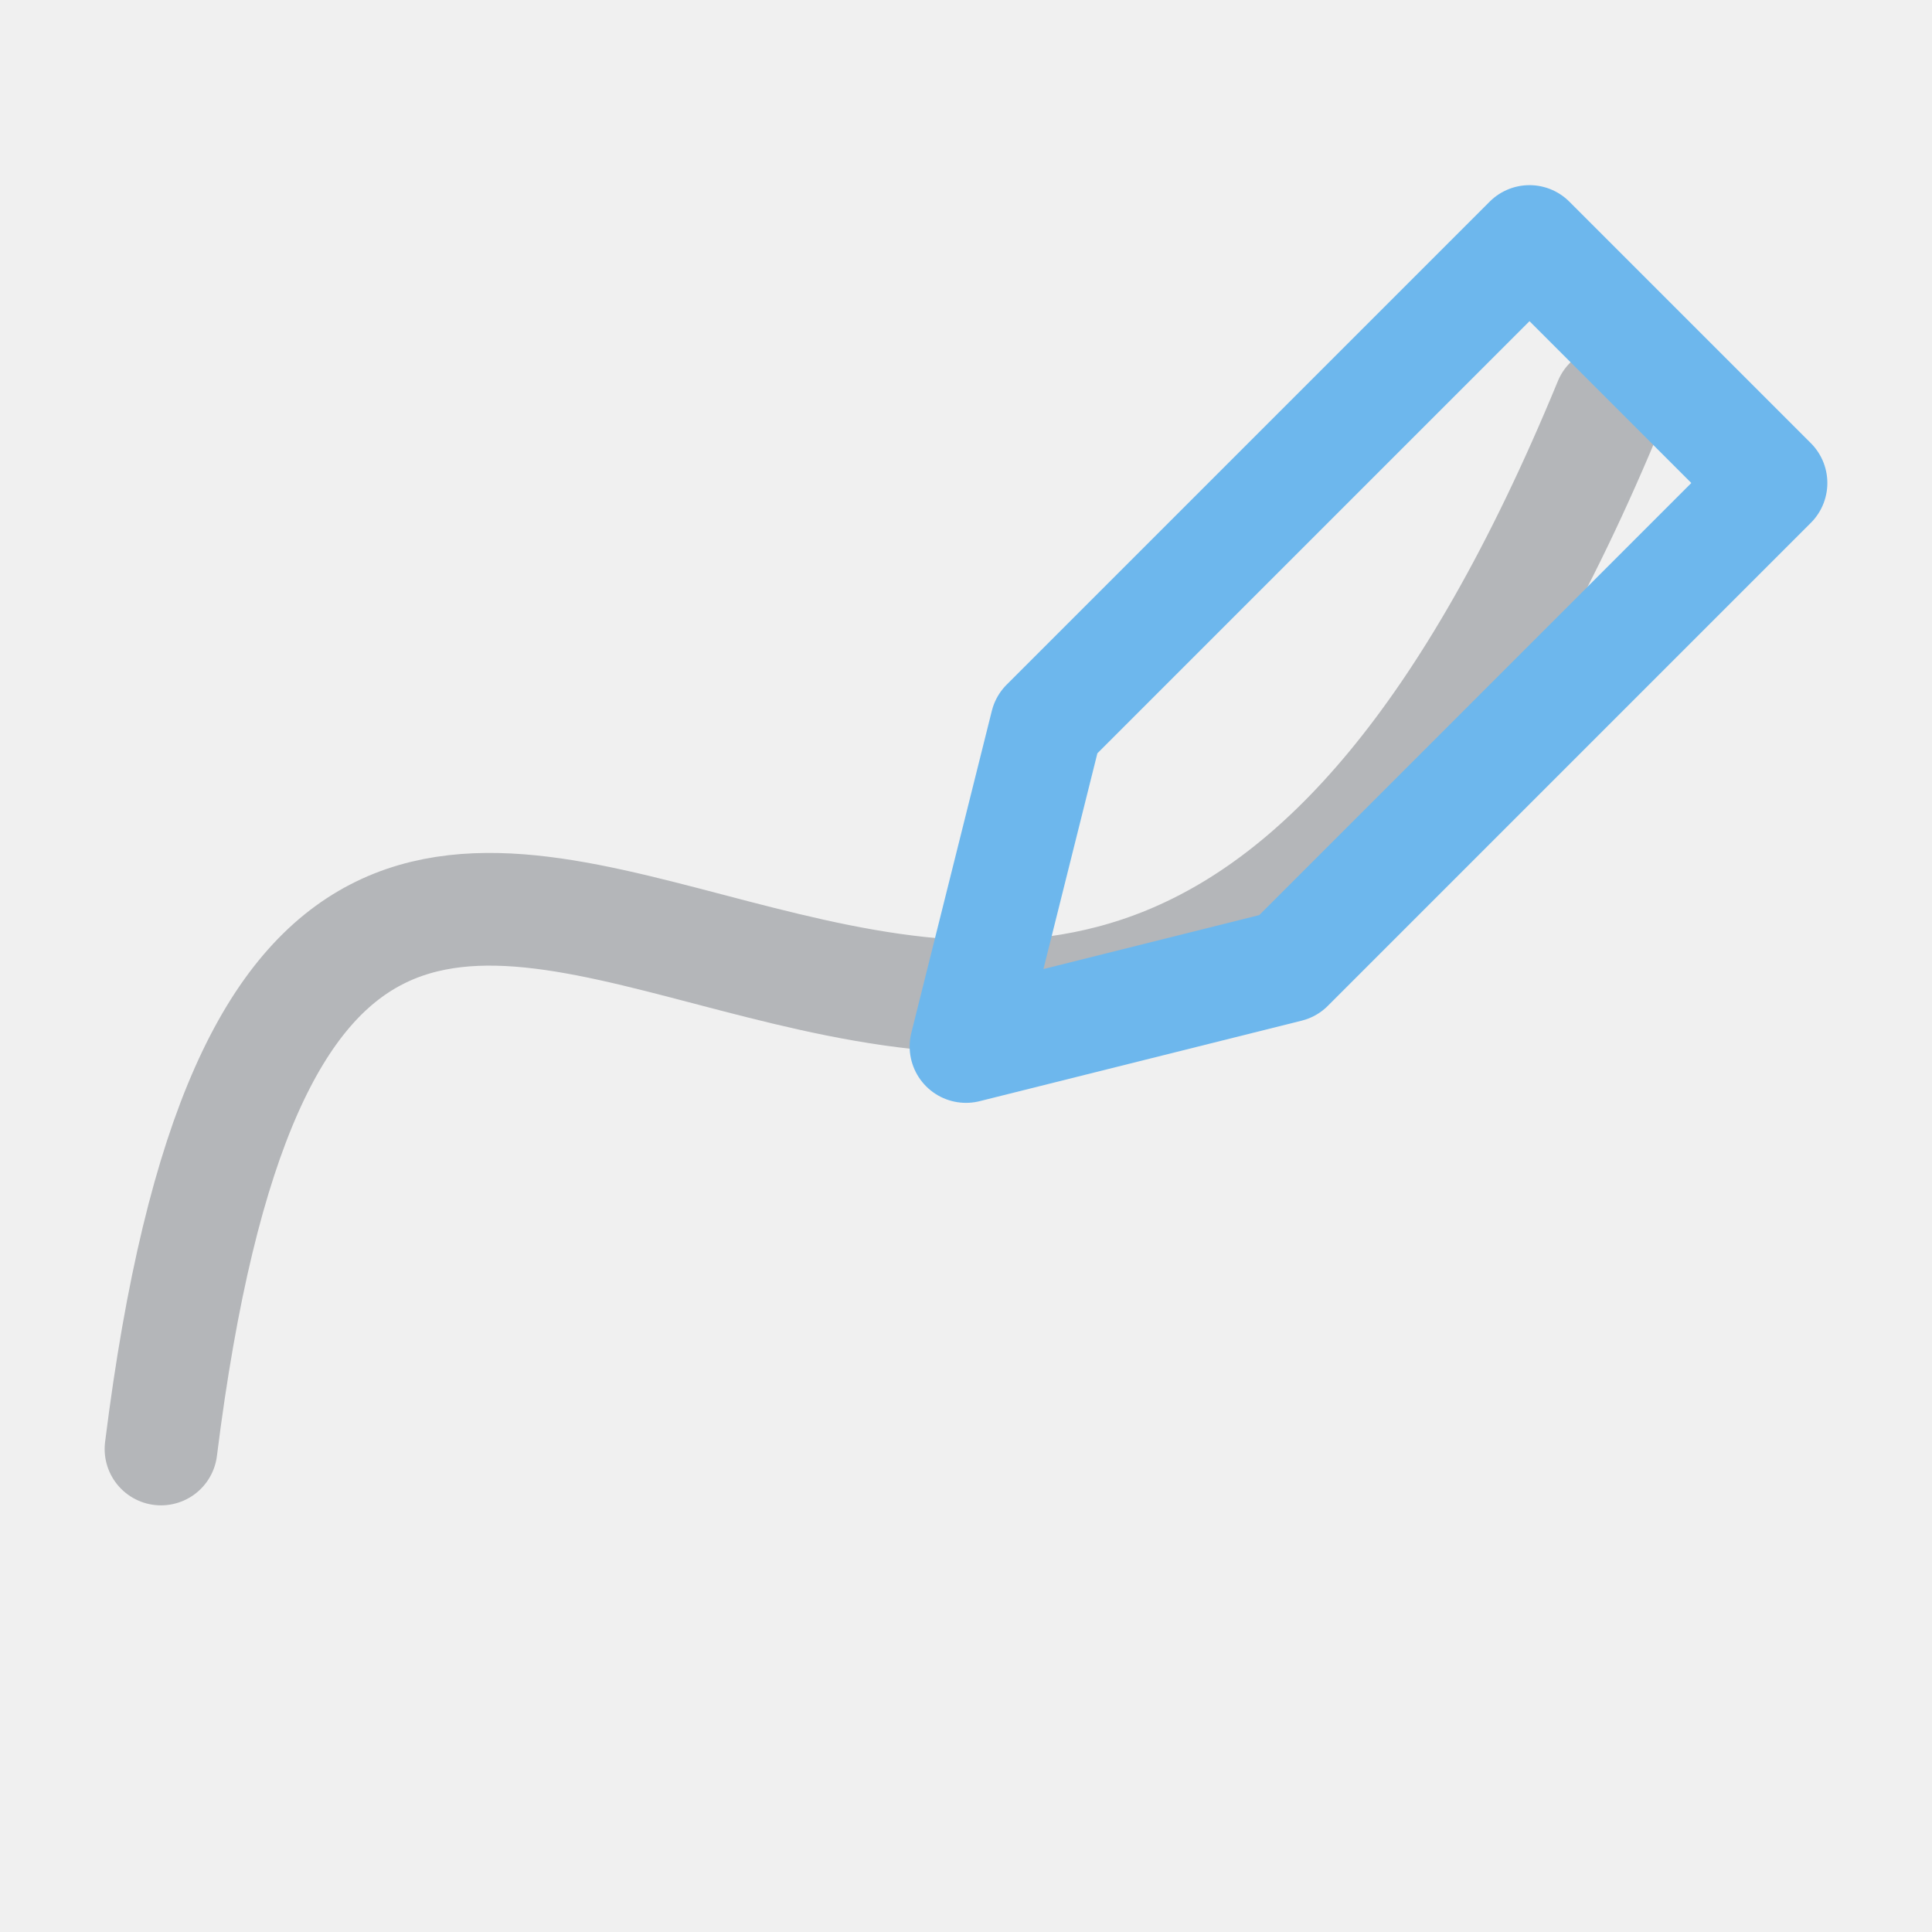
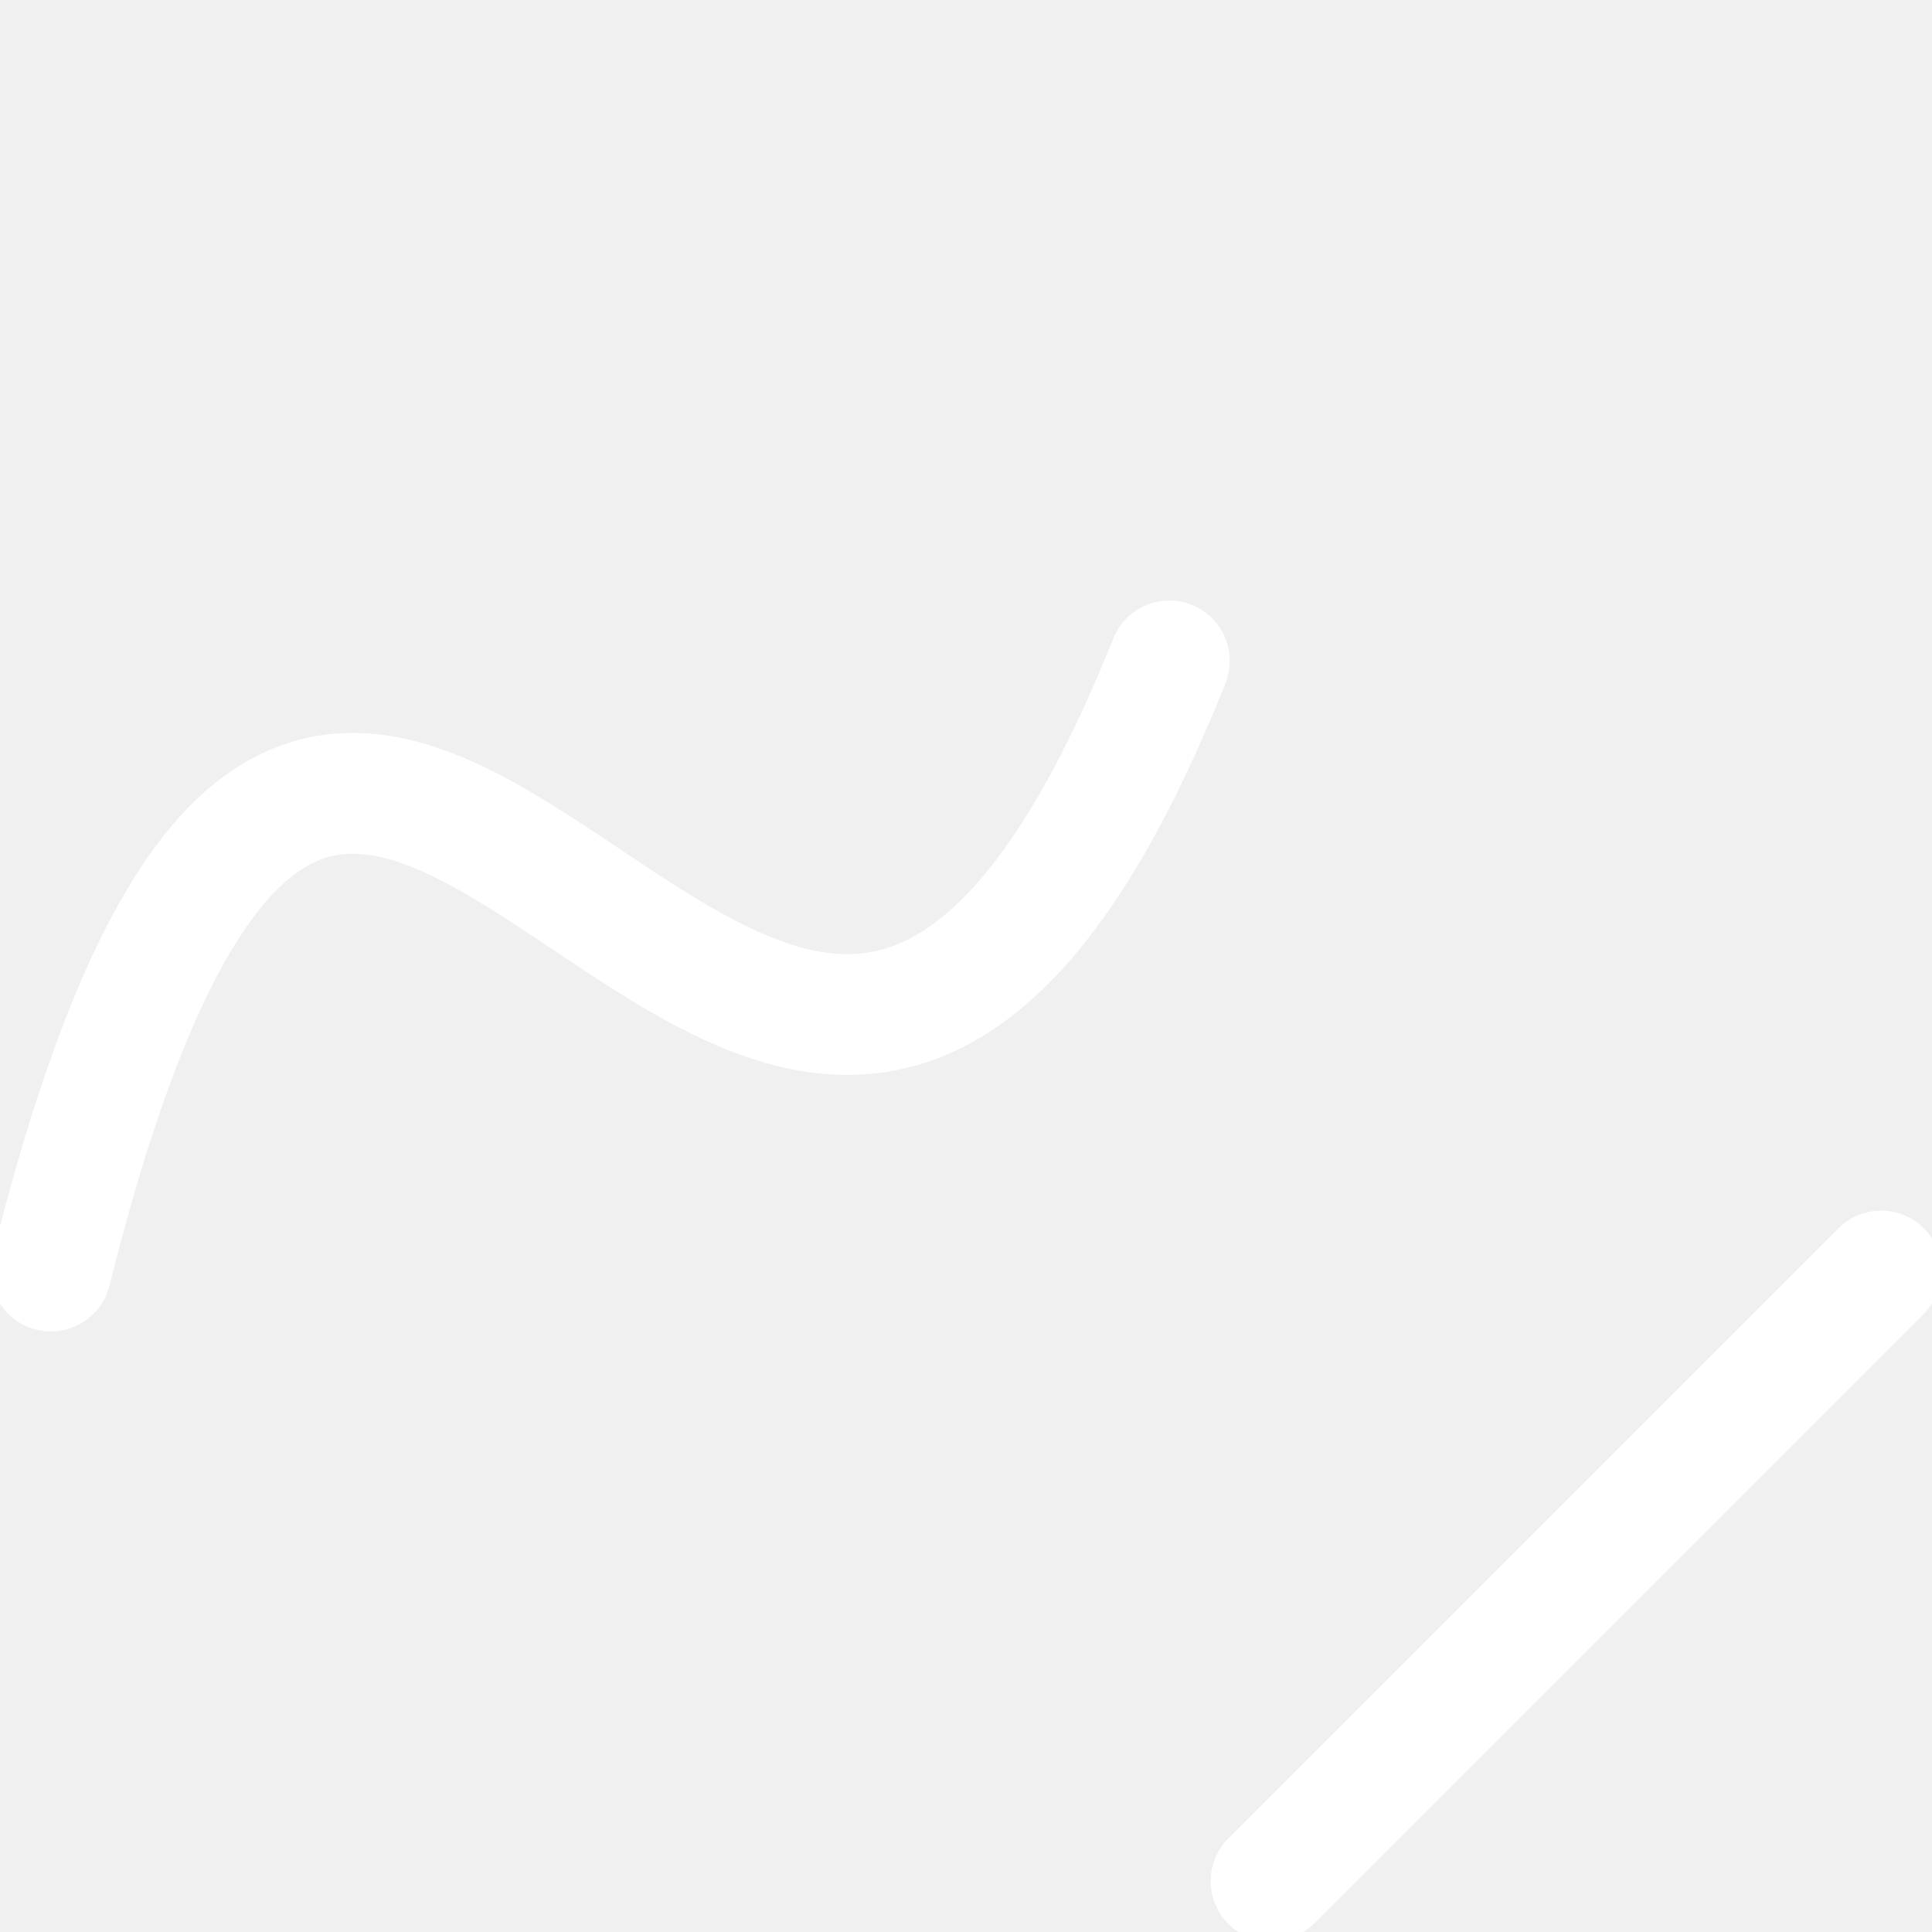
- <svg xmlns="http://www.w3.org/2000/svg" viewBox="0 0 24 24" fill="none" stroke="#B4B6B9" stroke-width="1.4" stroke-linecap="round" stroke-linejoin="round">
-   <path d="M2 18C4 2 13 22 20 5" />
-   <path stroke="#6DB7ED" d="m13 9 6-6 3 3-6 6-4 1Z" />
+ <svg xmlns="http://www.w3.org/2000/svg" width="16" height="16" viewBox="2.5 2.5 19 19" fill="none" stroke="#ffffff" stroke-width="1.188" stroke-linecap="round" stroke-linejoin="round">
+   <g>
+     <path d="M3 15C6 3 10 19 14 9M15 21l6-6" />
+   </g>
</svg>
